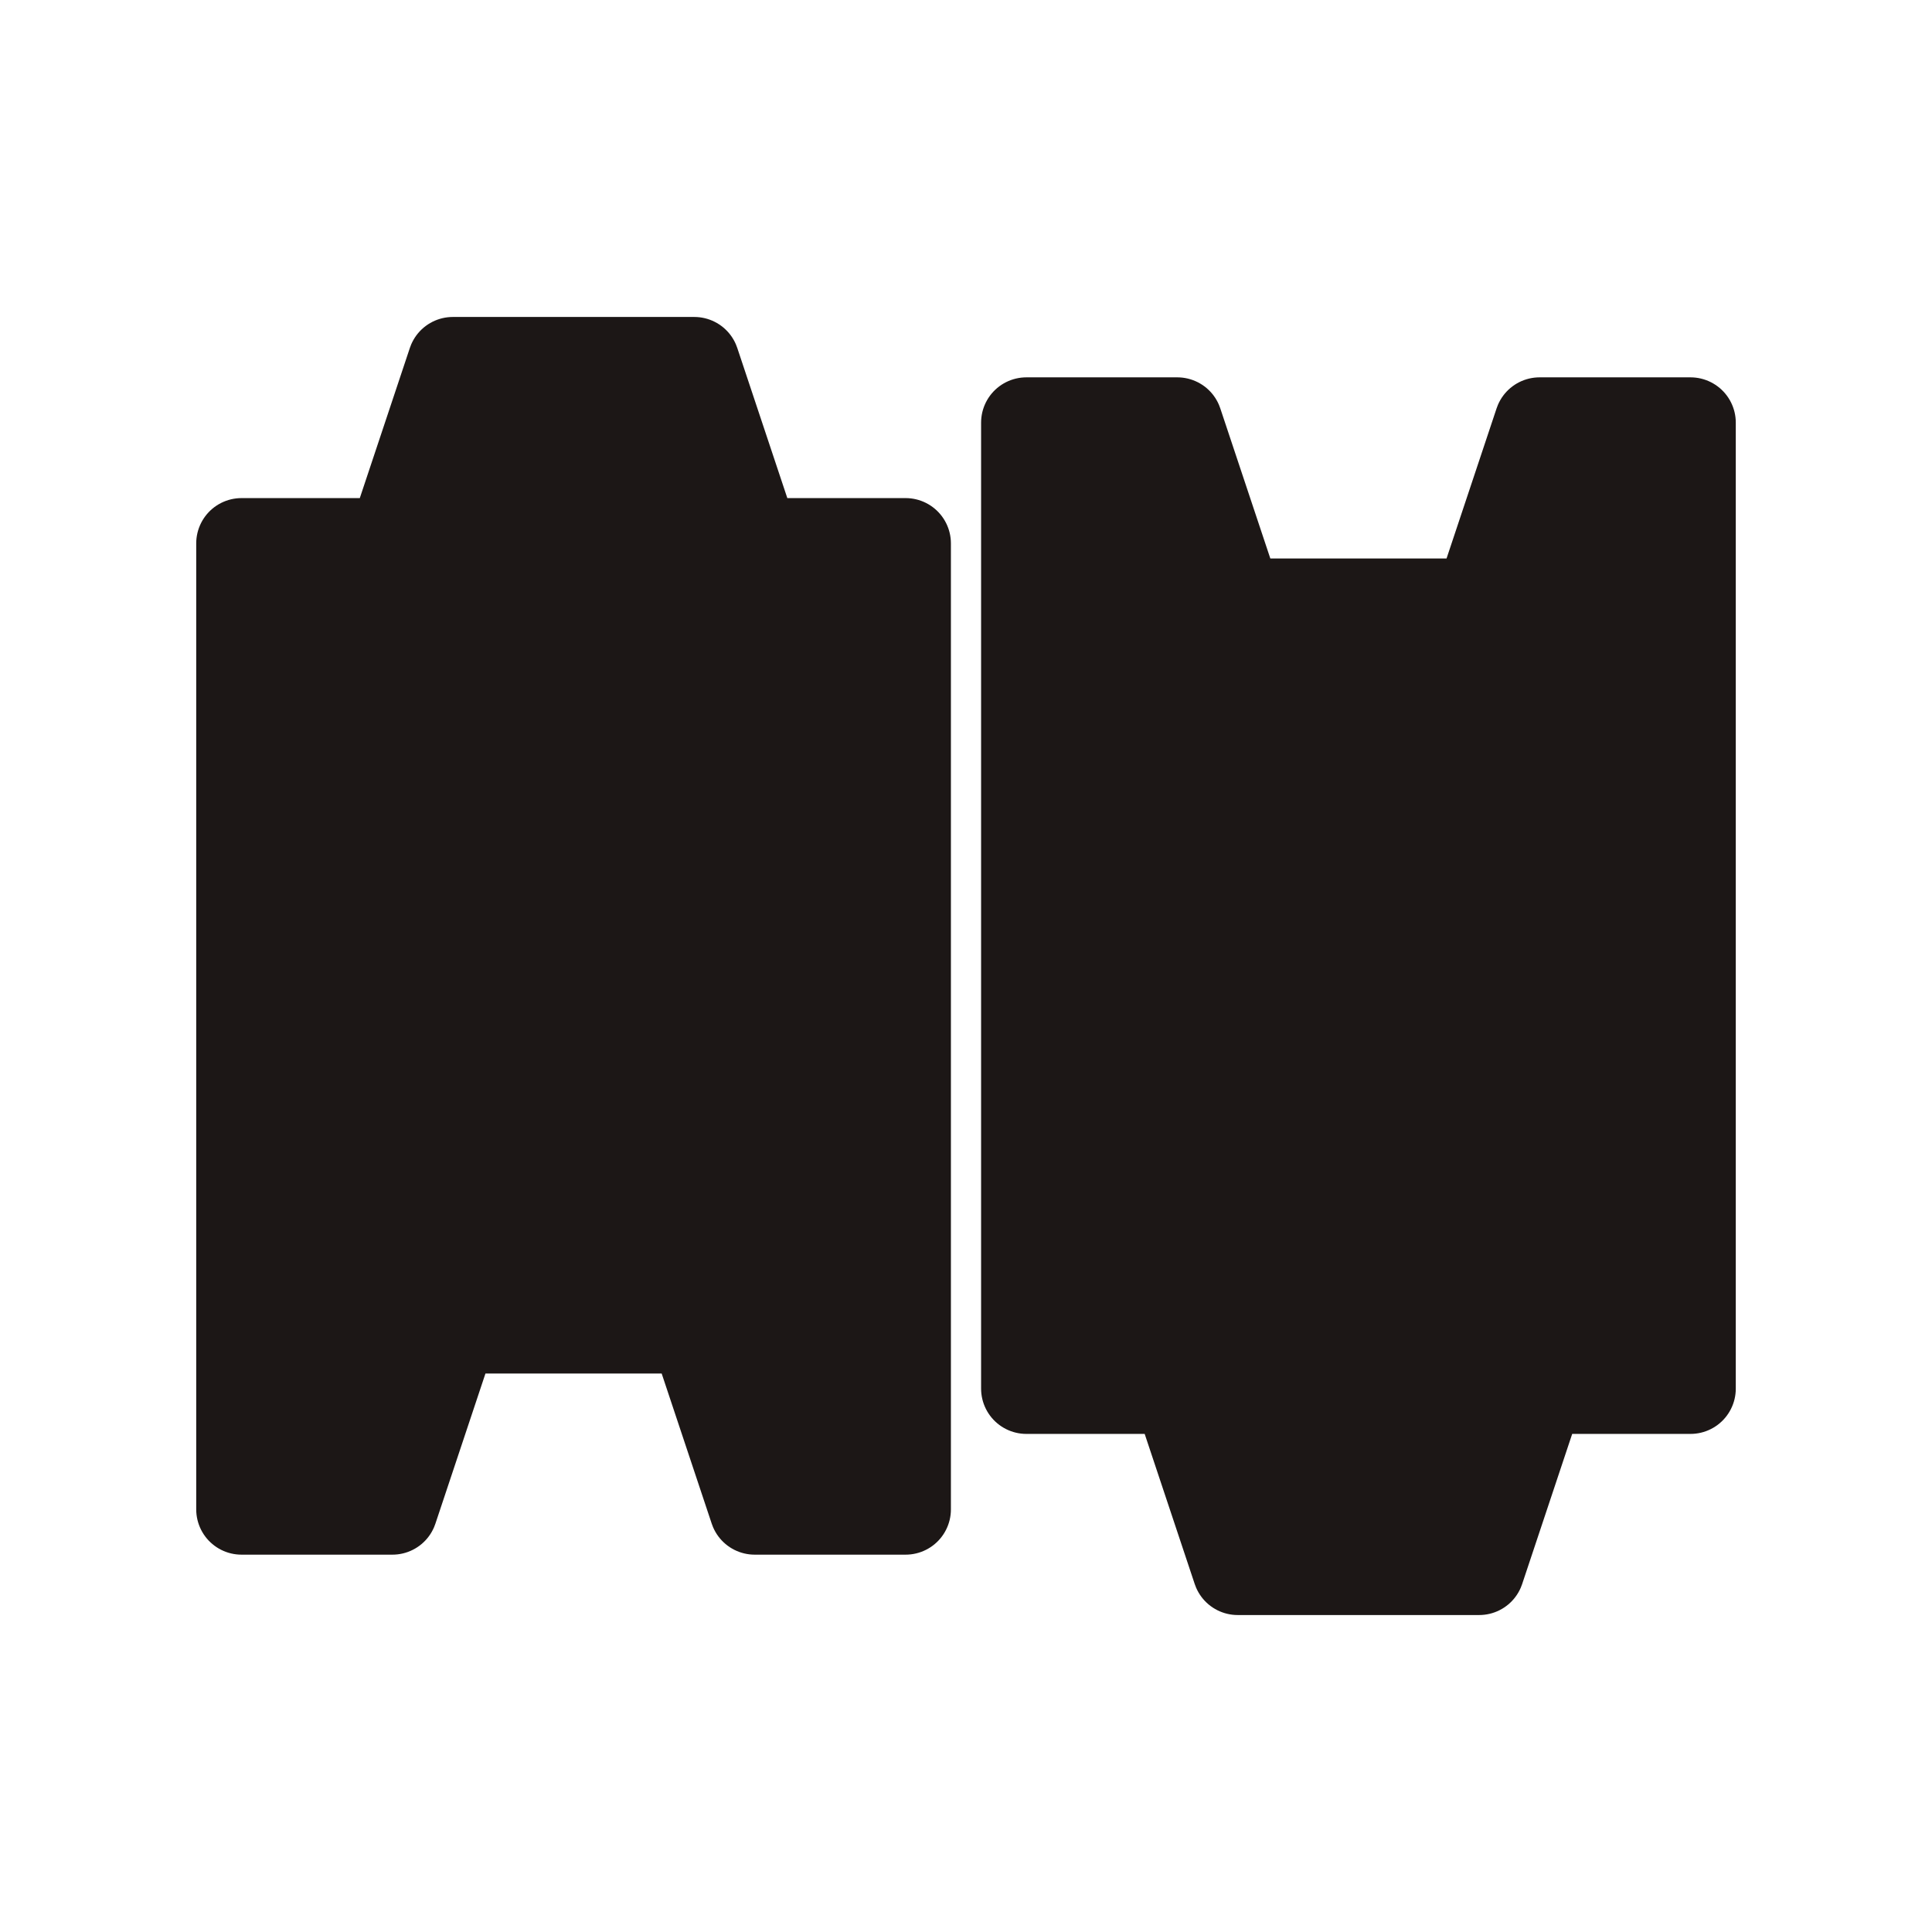
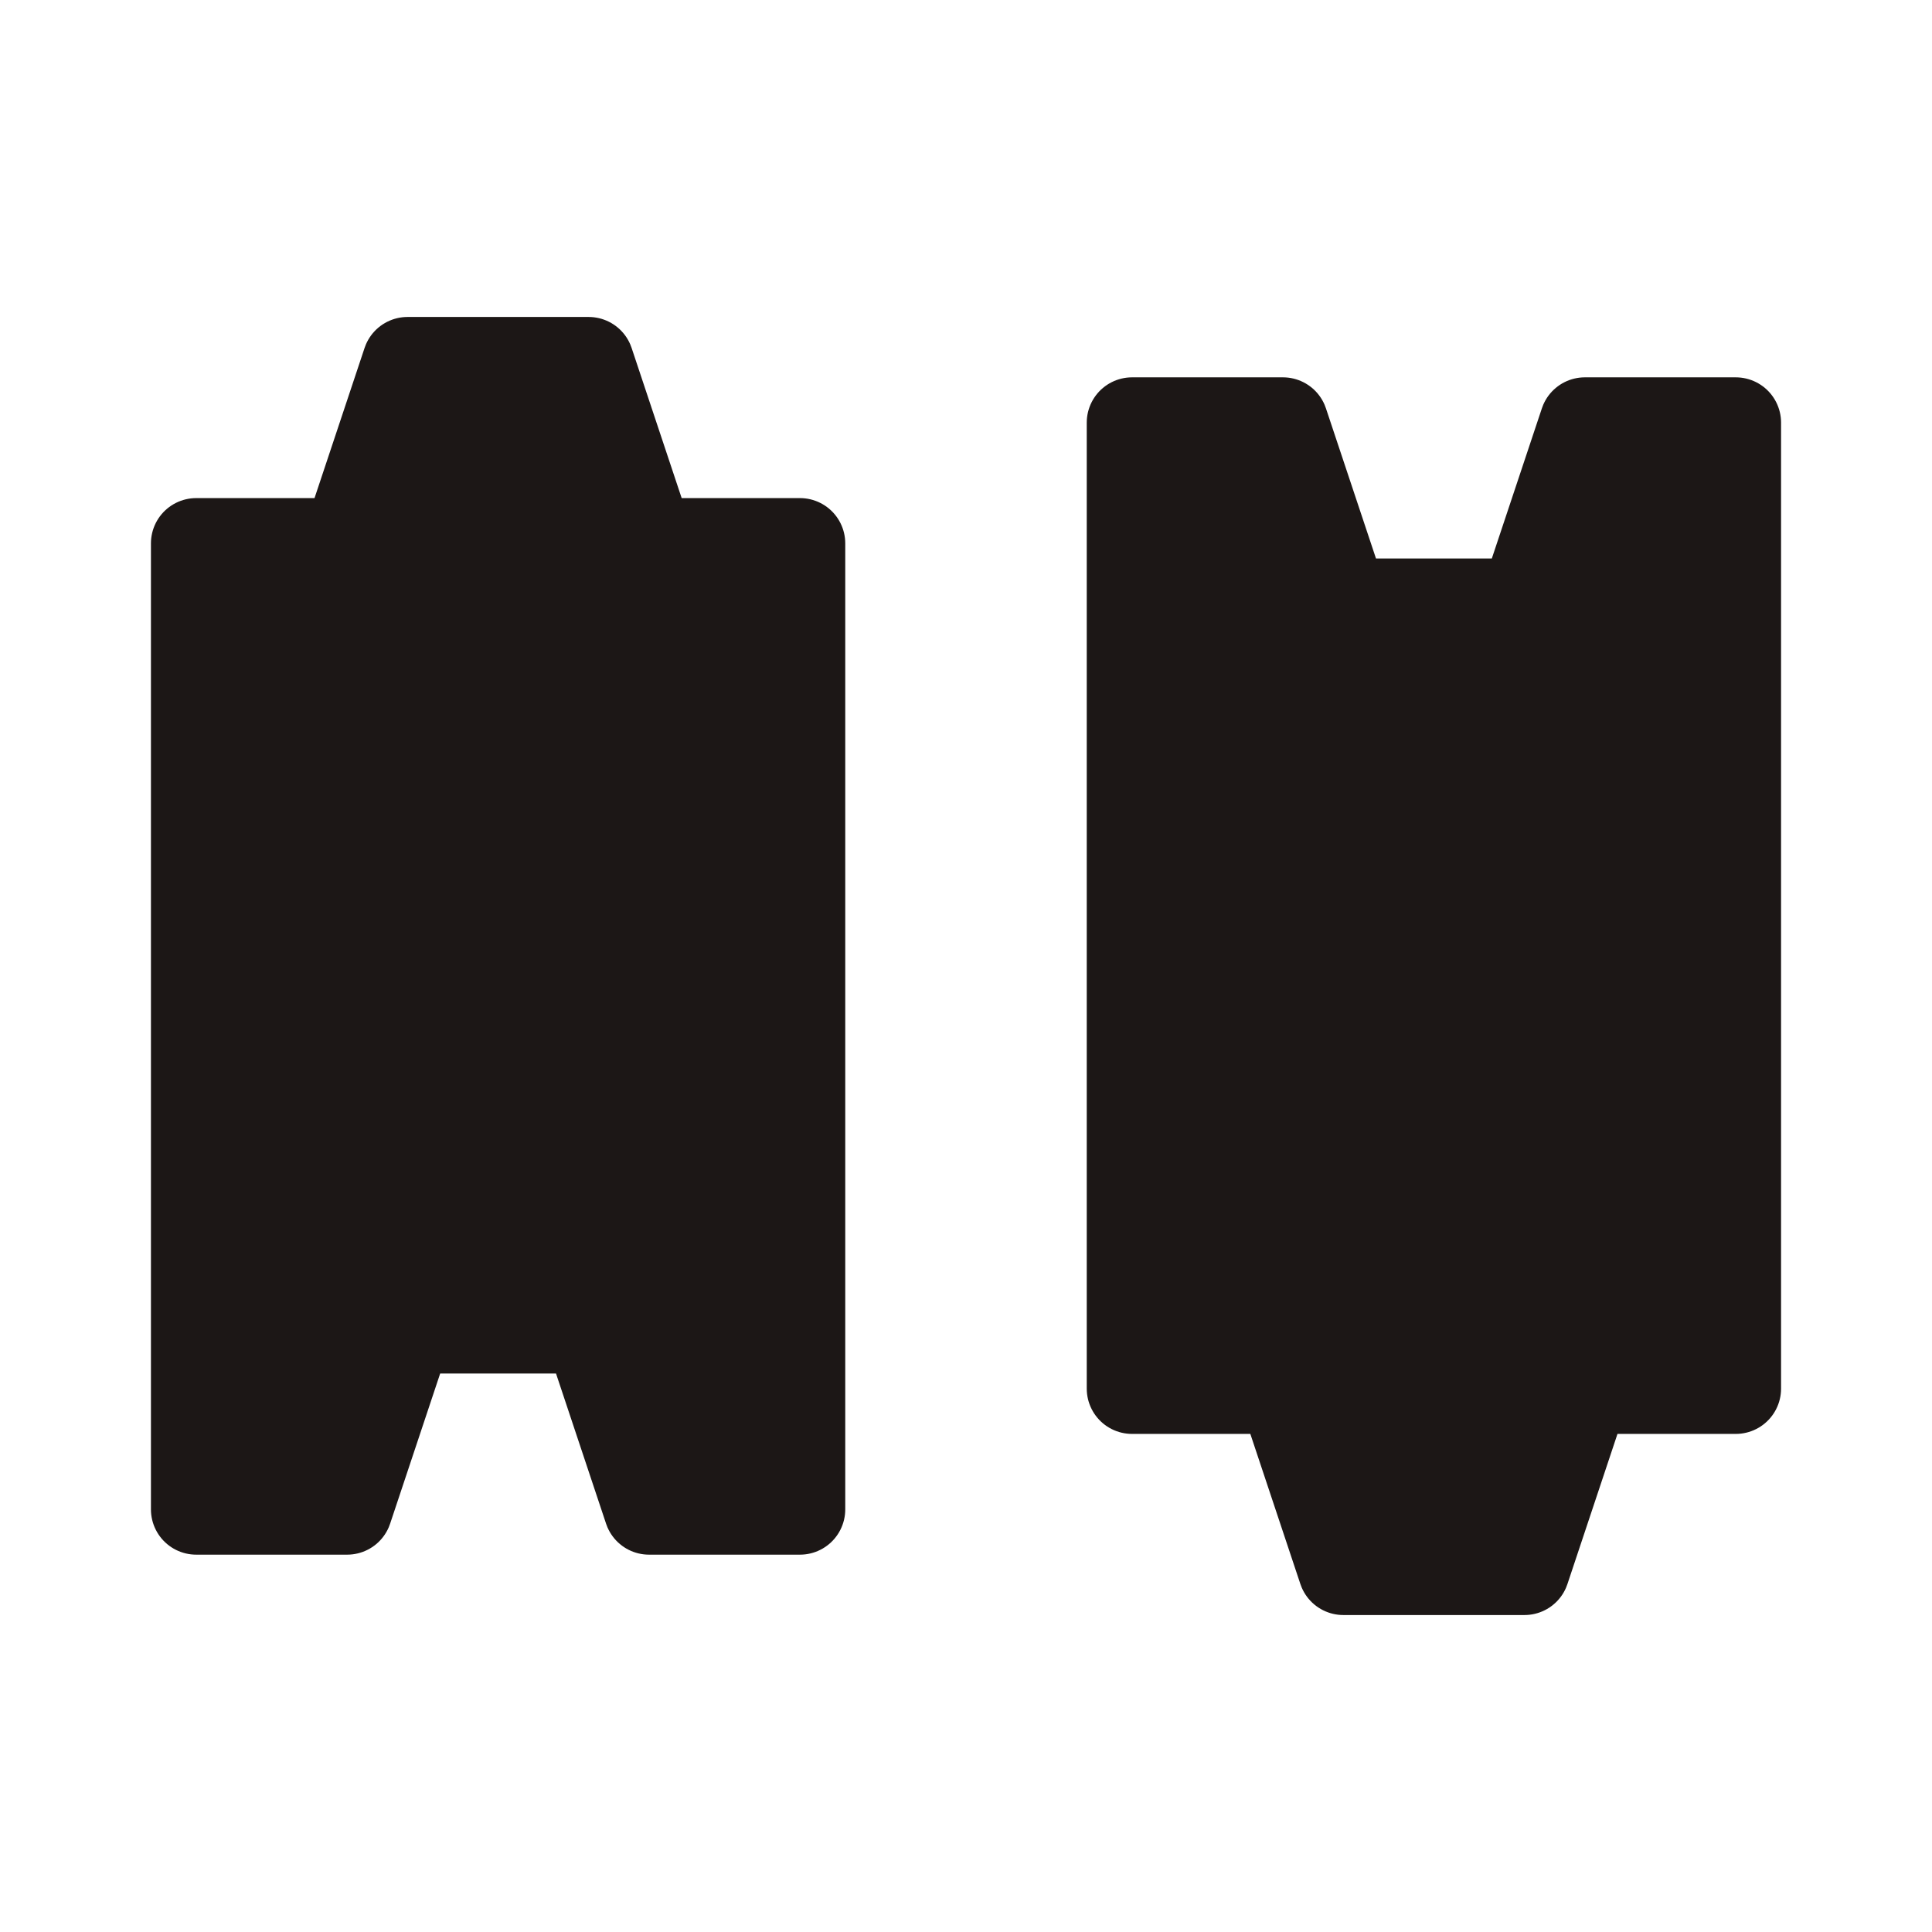
<svg xmlns="http://www.w3.org/2000/svg" width="64" height="64" viewBox="0 0 64 64" fill="none" role="img" aria-label="kumite">
  <g>
-     <path d="M8 18 L13 18 L15 12 L23 12 L25 18 L30 18 L30 50 L25 50 L23 44 L15 44 L13 50 L8 50 Z" fill="#1C1716" stroke="#1C1716" stroke-width="3" stroke-linejoin="round" />
-     <path d="M8 18 L13 18 L15 12 L23 12 L25 18 L30 18 L30 50 L25 50 L23 44 L15 44 L13 50 L8 50 Z" fill="#1C1716" stroke="#1C1716" stroke-width="3" stroke-linejoin="round" transform="rotate(180 32 32)" />
+     <path d="M6.5 18 L11.5 18 L13.5 12 L19.5 12 L21.5 18 L26.5 18 L26.5 50 L21.5 50 L19.5 44 L13.5 44 L11.5 50 L6.5 50 Z" fill="#1C1716" stroke="#1C1716" stroke-width="3" stroke-linejoin="round" />
+     <path d="M6.5 18 L11.5 18 L13.5 12 L19.5 12 L21.5 18 L26.5 18 L26.5 50 L21.5 50 L19.5 44 L13.5 44 L11.5 50 L6.5 50 Z" fill="#1C1716" stroke="#1C1716" stroke-width="3" stroke-linejoin="round" transform="rotate(180 32 32)" />
  </g>
</svg>
